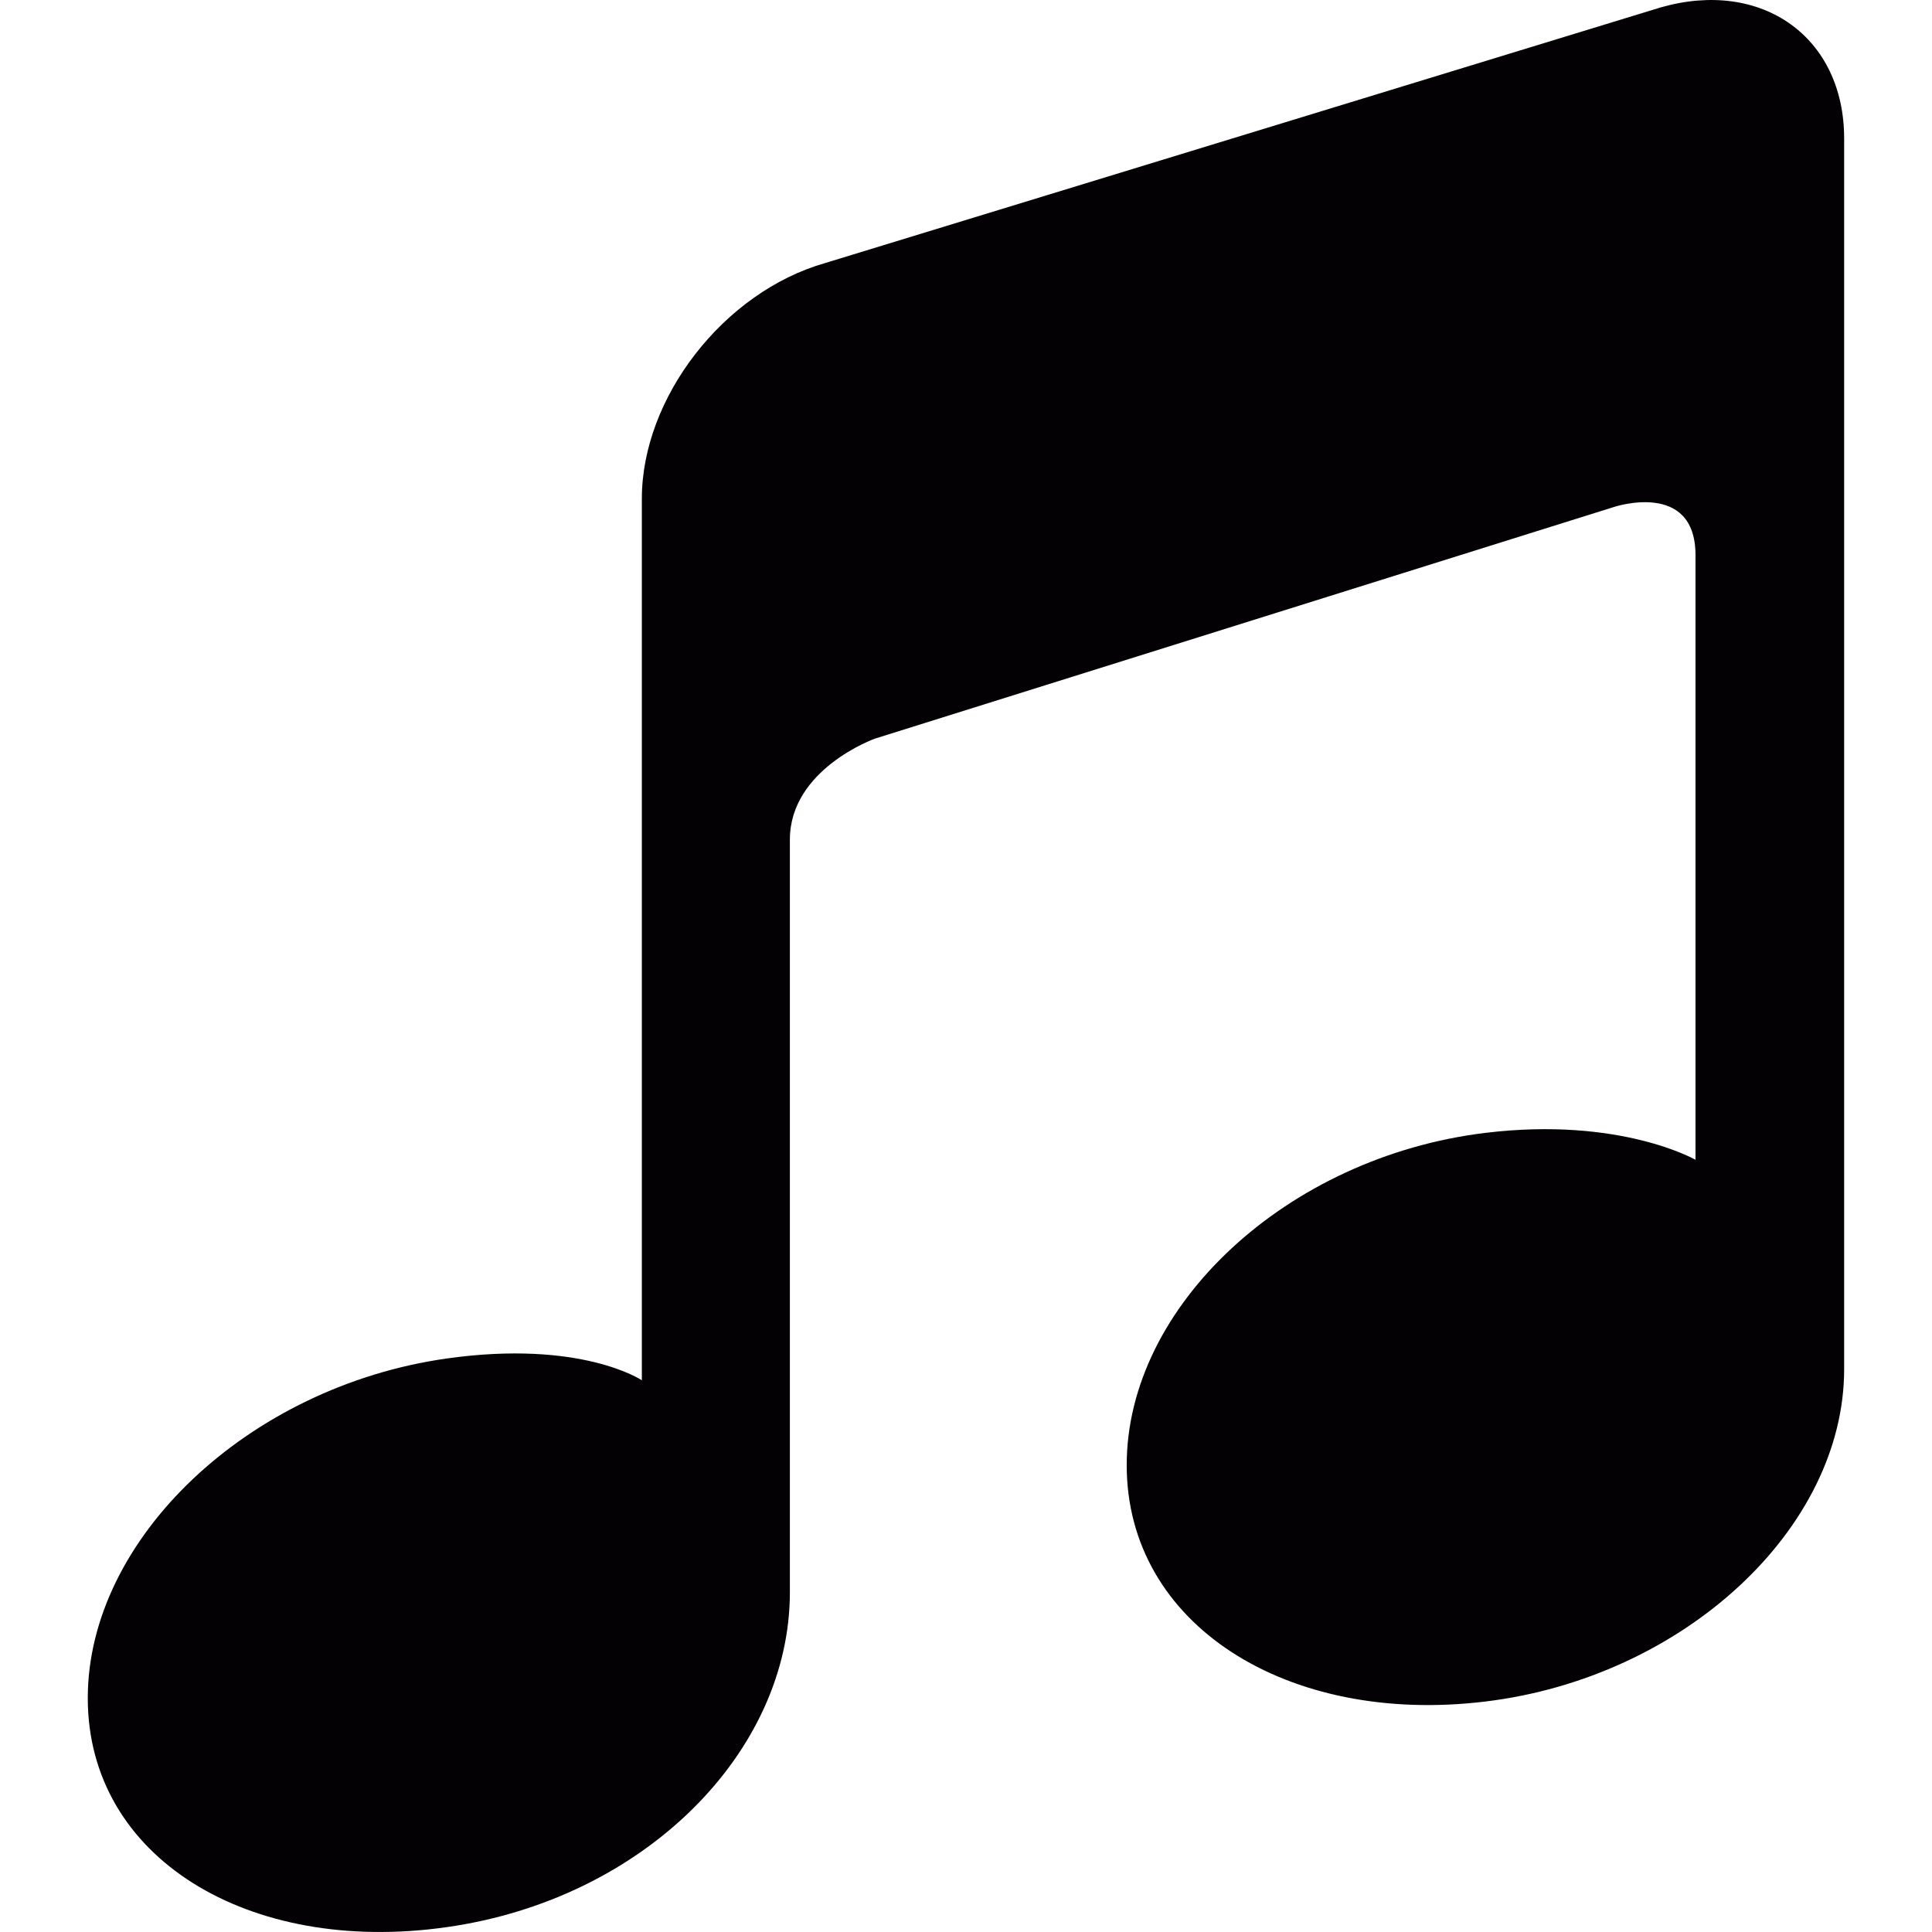
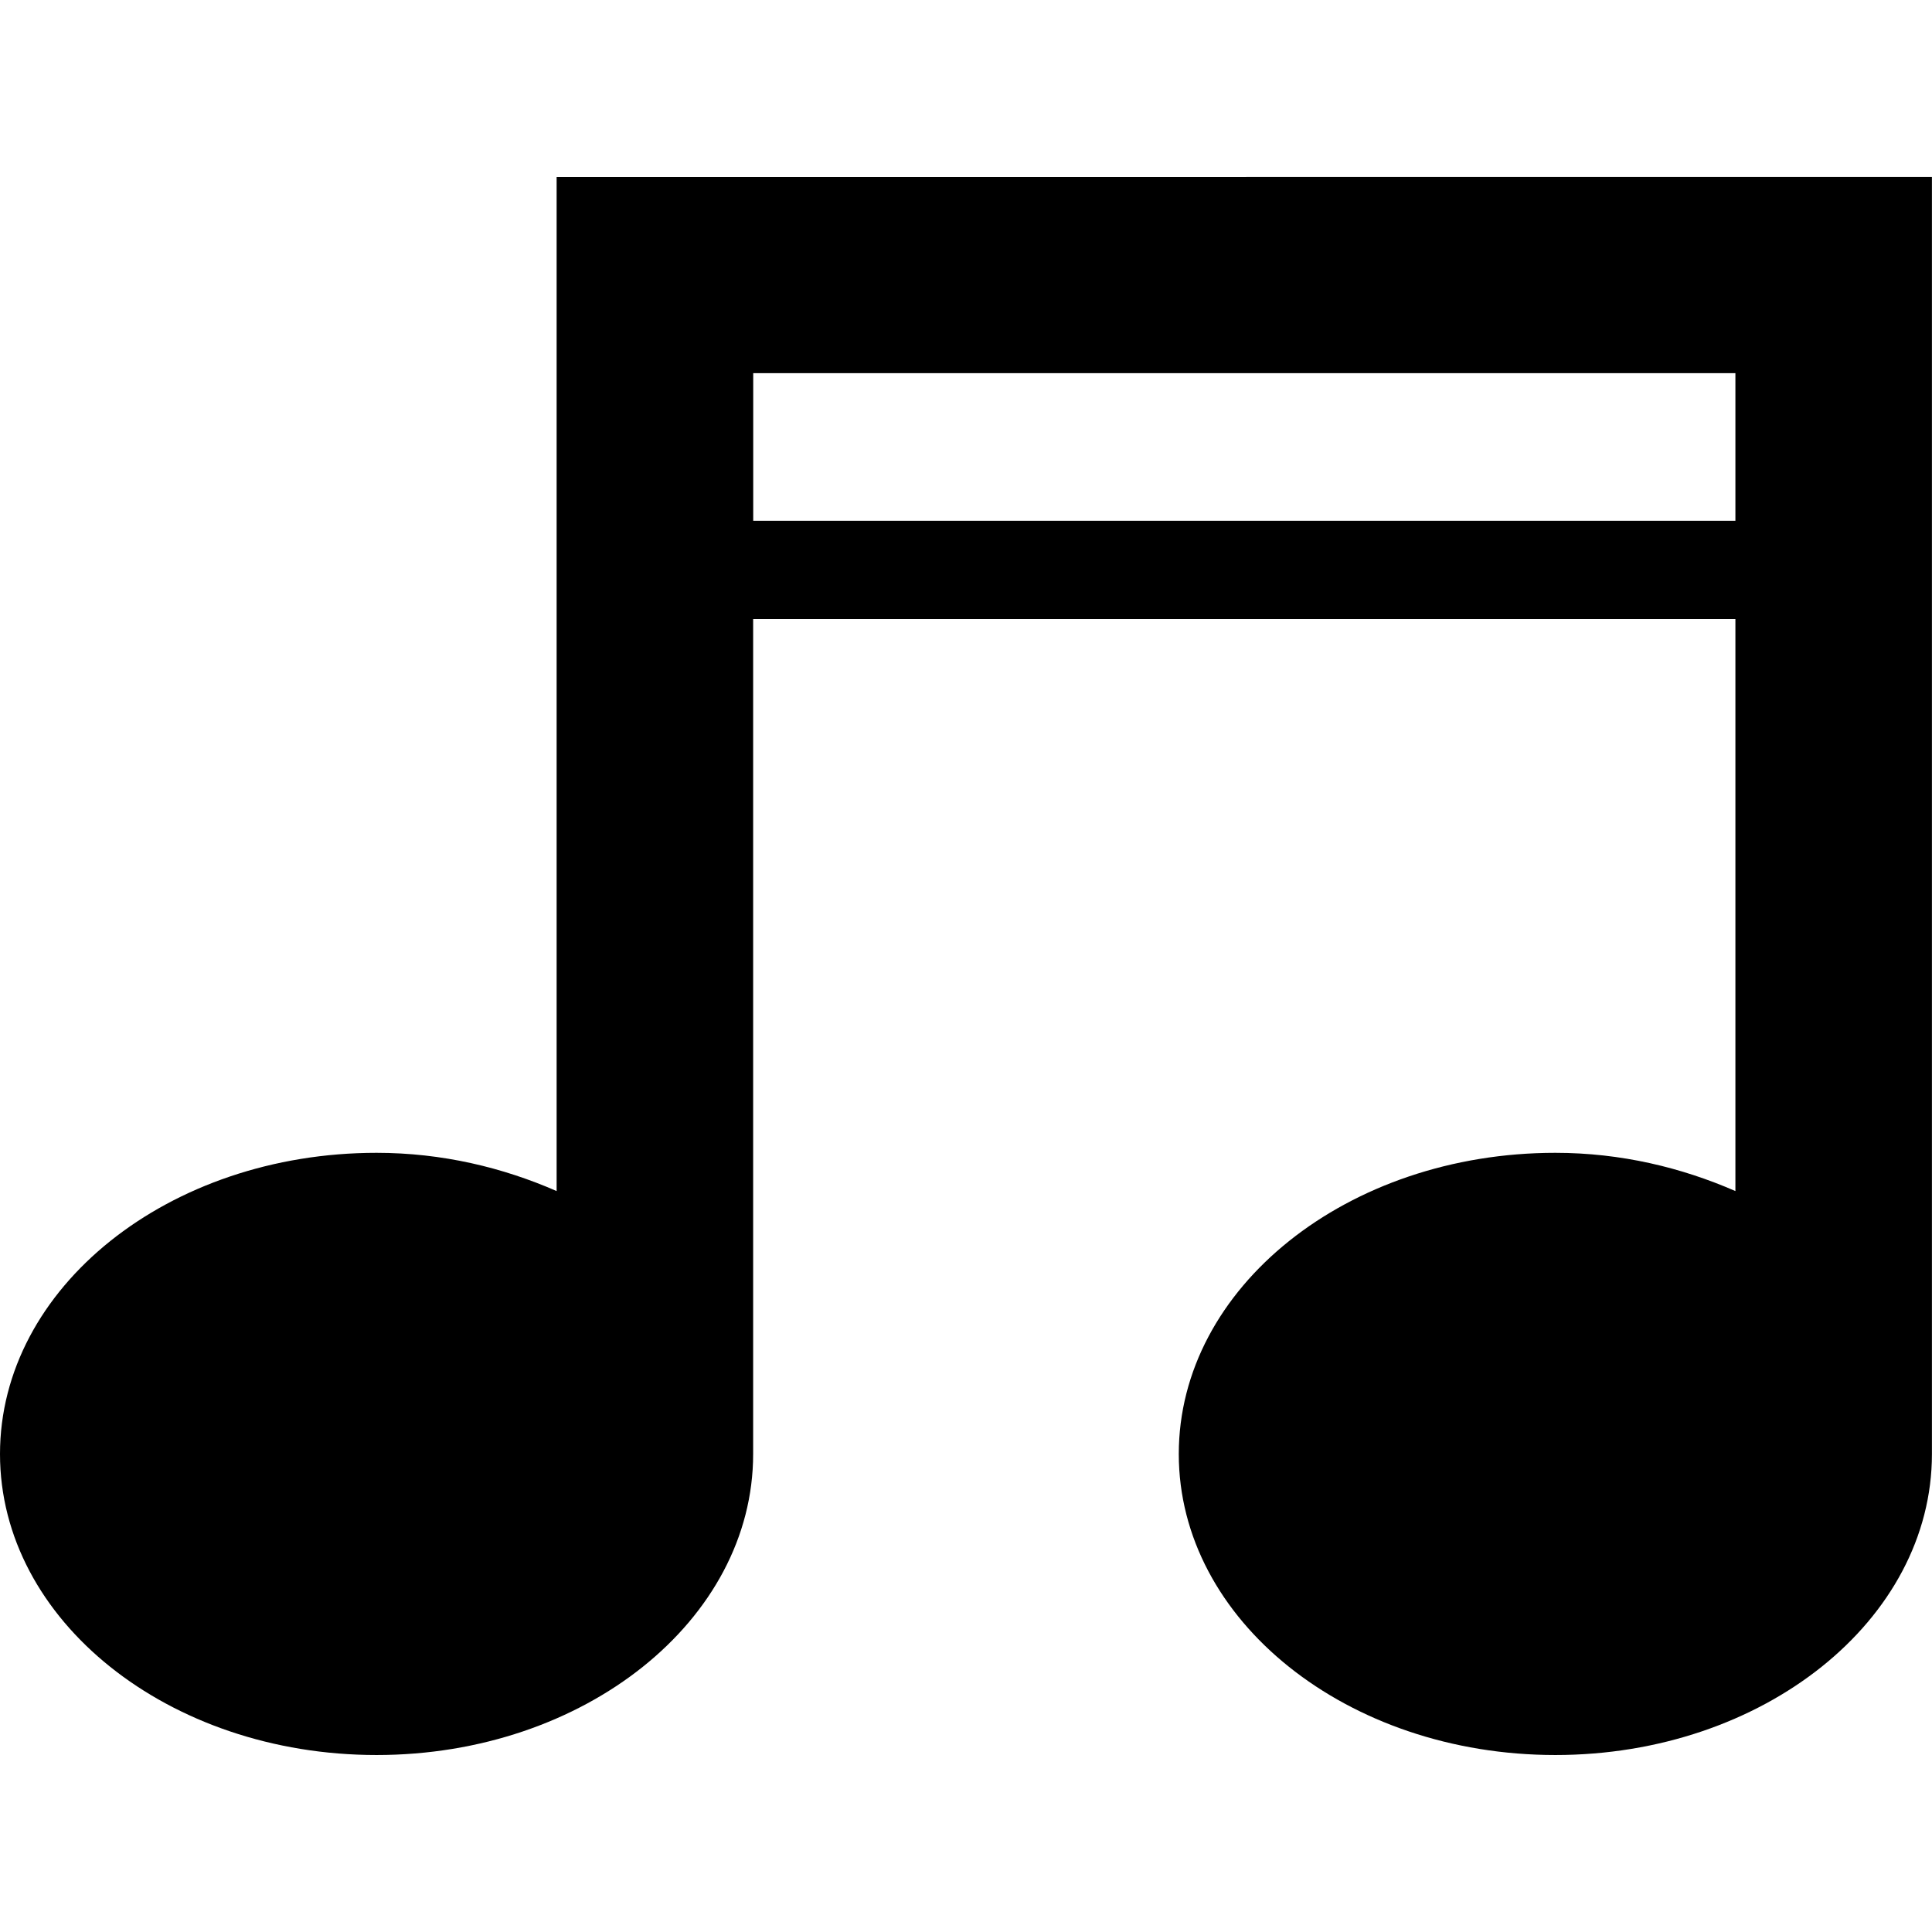
- <svg xmlns="http://www.w3.org/2000/svg" version="1.1" id="Capa_1" x="0px" y="0px" viewBox="0 0 25.685 25.685" style="enable-background:new 0 0 25.685 25.685;" xml:space="preserve">
+ <svg xmlns="http://www.w3.org/2000/svg" version="1.1" id="Capa_1" x="0px" y="0px" width="27.684px" height="27.683px" viewBox="0 0 27.684 27.683" style="enable-background:new 0 0 27.684 27.683;" xml:space="preserve">
  <g>
-     <path style="fill:#030104;" d="M22.08,0.098L10.97,3.497C9.624,3.881,8.533,5.285,8.533,6.631v11.557c0,0,0,0.158,0,0.162   c0,0-0.805-0.543-2.598-0.289c-2.633,0.374-4.768,2.395-4.768,4.515s2.135,3.419,4.768,3.045c2.635-0.372,4.566-2.331,4.566-4.452   c0,0,0-9.066,0-10.006s1.13-1.343,1.13-1.343l9.823-3.079c0,0,1.087-0.365,1.087,0.641s0,8.031,0,8.031s0,0.002,0,0.006   c0,0-1.001-0.576-2.794-0.358c-2.633,0.319-4.768,2.298-4.768,4.417c0,2.121,2.135,3.463,4.768,3.143   c2.635-0.319,4.77-2.297,4.77-4.418V1.84C24.517,0.494,23.425-0.286,22.08,0.098z" />
+     <path d="M7.976,2.536v14.531c-0.767-0.336-1.639-0.548-2.58-0.548C2.415,16.519,0,18.452,0,20.835c0,2.383,2.415,4.313,5.396,4.313   c2.979,0,5.396-1.933,5.396-4.313V8.87h14.075v8.197c-0.77-0.336-1.639-0.548-2.58-0.548c-2.981,0-5.396,1.933-5.396,4.316   c0,2.383,2.414,4.313,5.396,4.313c2.979,0,5.396-1.933,5.396-4.313V2.535L7.976,2.536L7.976,2.536z M24.867,7.462H10.793V5.347   h14.074V7.462z" />
  </g>
  <g>
</g>
  <g>
</g>
  <g>
</g>
  <g>
</g>
  <g>
</g>
  <g>
</g>
  <g>
</g>
  <g>
</g>
  <g>
</g>
  <g>
</g>
  <g>
</g>
  <g>
</g>
  <g>
</g>
  <g>
</g>
  <g>
</g>
</svg>
